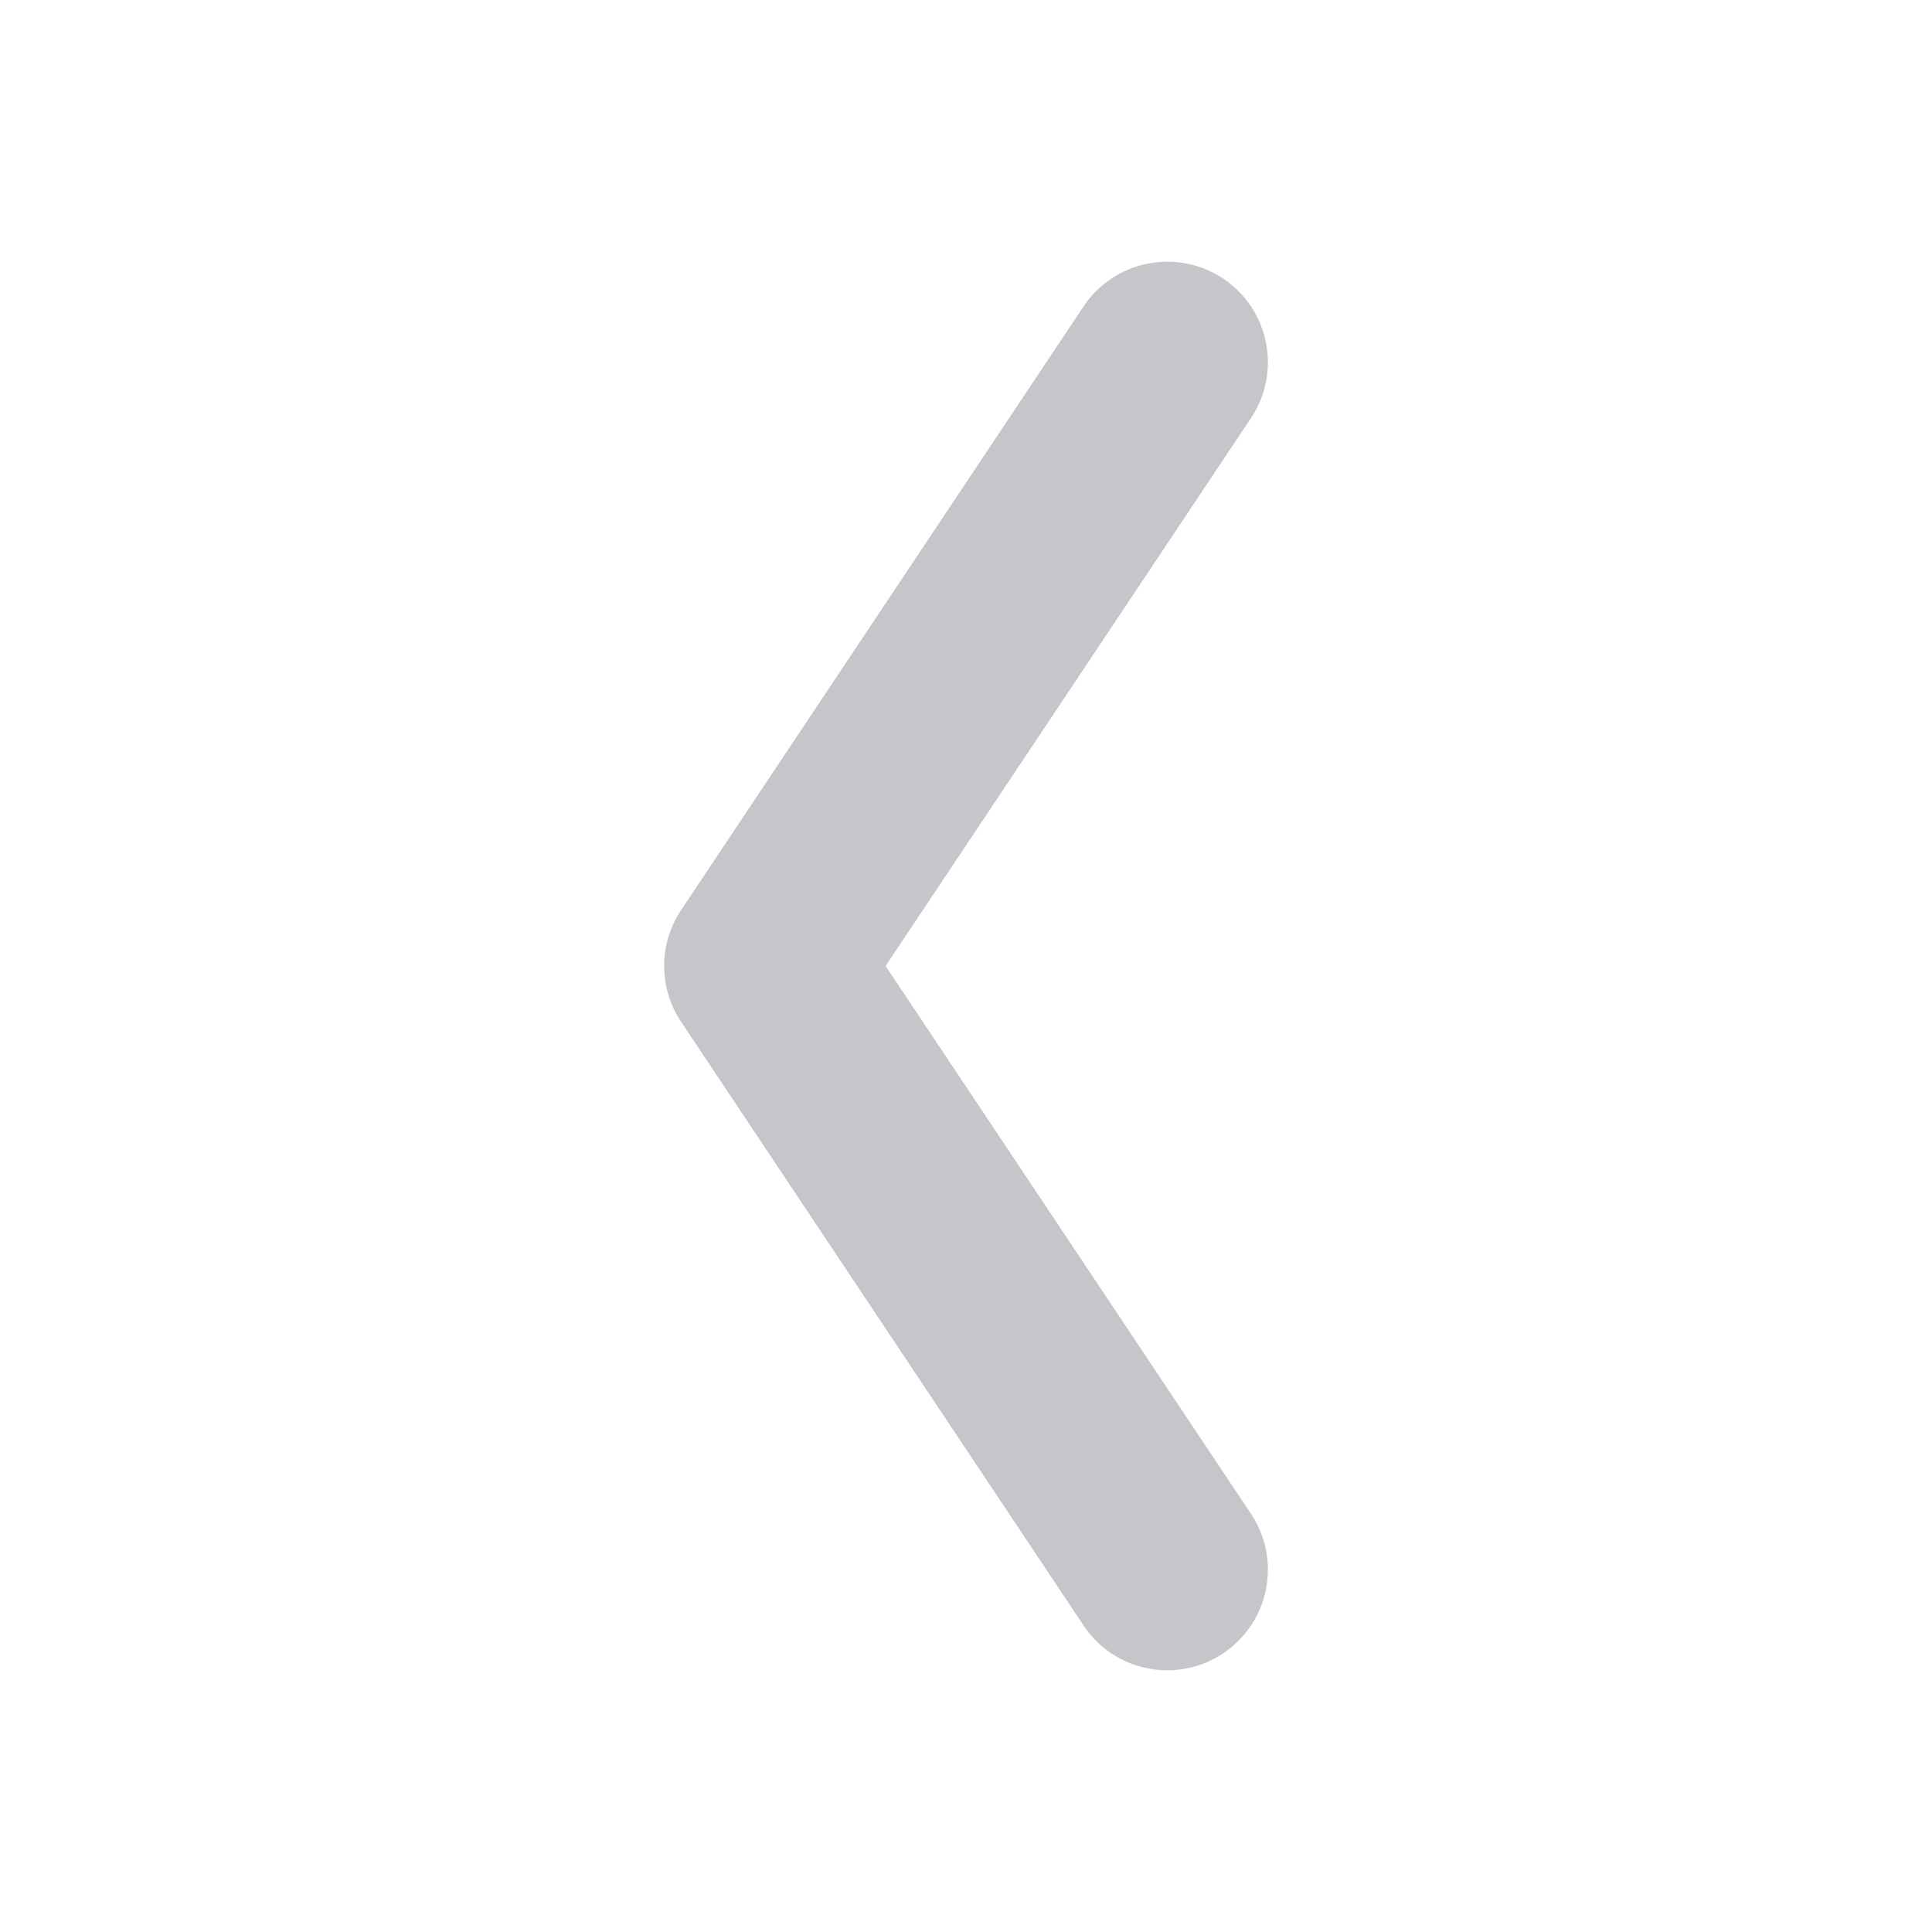
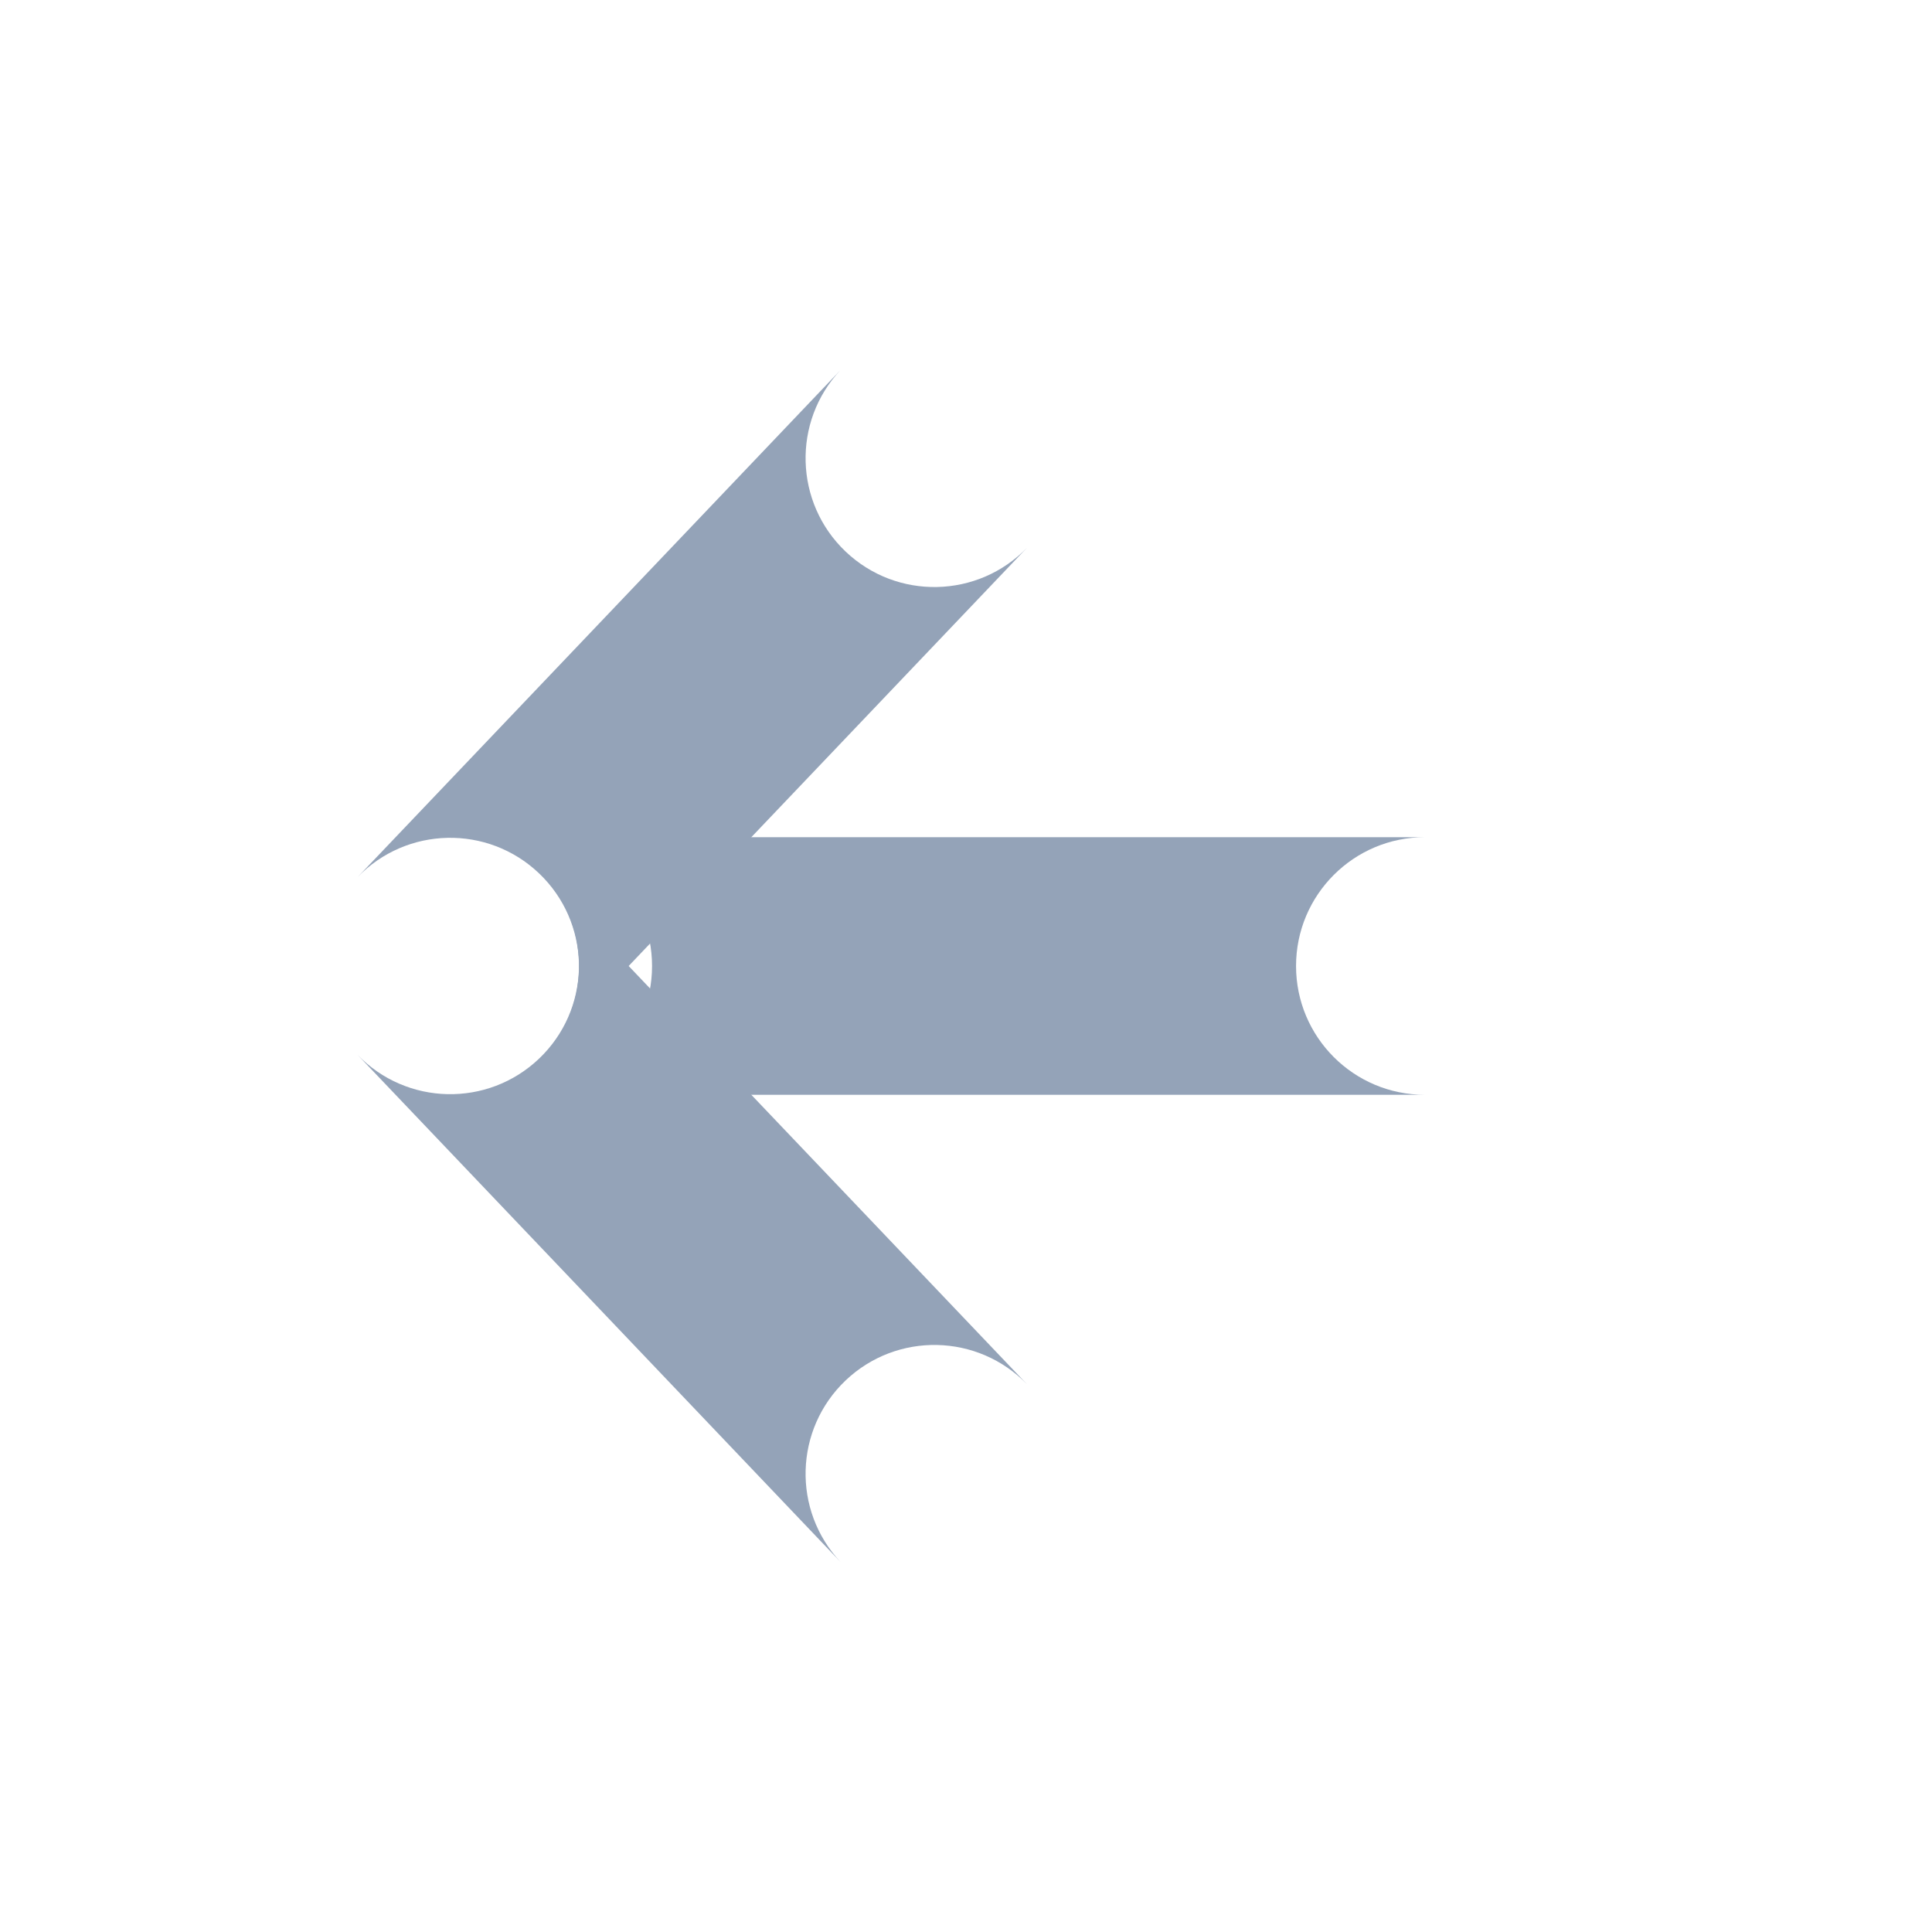
- <svg xmlns="http://www.w3.org/2000/svg" viewBox="0 0 24 24" fill="#c6c6ca">
-   <defs id="defs1" />
-   <g transform="translate(7 2) scale(1.25)" id="g1">
-     <path d="M 5.805,1.02 A 1,1 0 0 0 5.168,1.445 l -4,6 a 1,1 0 0 0 0,1.109 l 4,6 a 1,1 0 0 0 1.387,0.277 1,1 0 0 0 0.277,-1.387 L 3.201,8 6.832,2.555 a 1,1 0 0 0 -0.277,-1.387 1,1 0 0 0 -0.75,-0.148 z" id="path1" fill="#c6c6ca" />
-   </g>
+ <svg xmlns="http://www.w3.org/2000/svg" viewBox="0 0 24 24">
+   <path fill="#94a3b8" d="M17.7 10.4L6.5 10.4A1.6 1.6 0 0 1 6.5 13.6L17.7 13.6A1.6 1.6 0 0 1 17.7 10.4Z" />
+   <path fill="#94a3b8" d="M10.441 4.597L4.441 10.897A1.6 1.6 0 0 1 6.759 13.103L12.759 6.803A1.6 1.6 0 0 1 10.441 4.597Z" />
+   <path fill="#94a3b8" d="M4.441 13.103L10.441 19.403A1.6 1.6 0 0 1 12.759 17.197L6.759 10.897A1.6 1.6 0 0 1 4.441 13.103Z" />
</svg>
